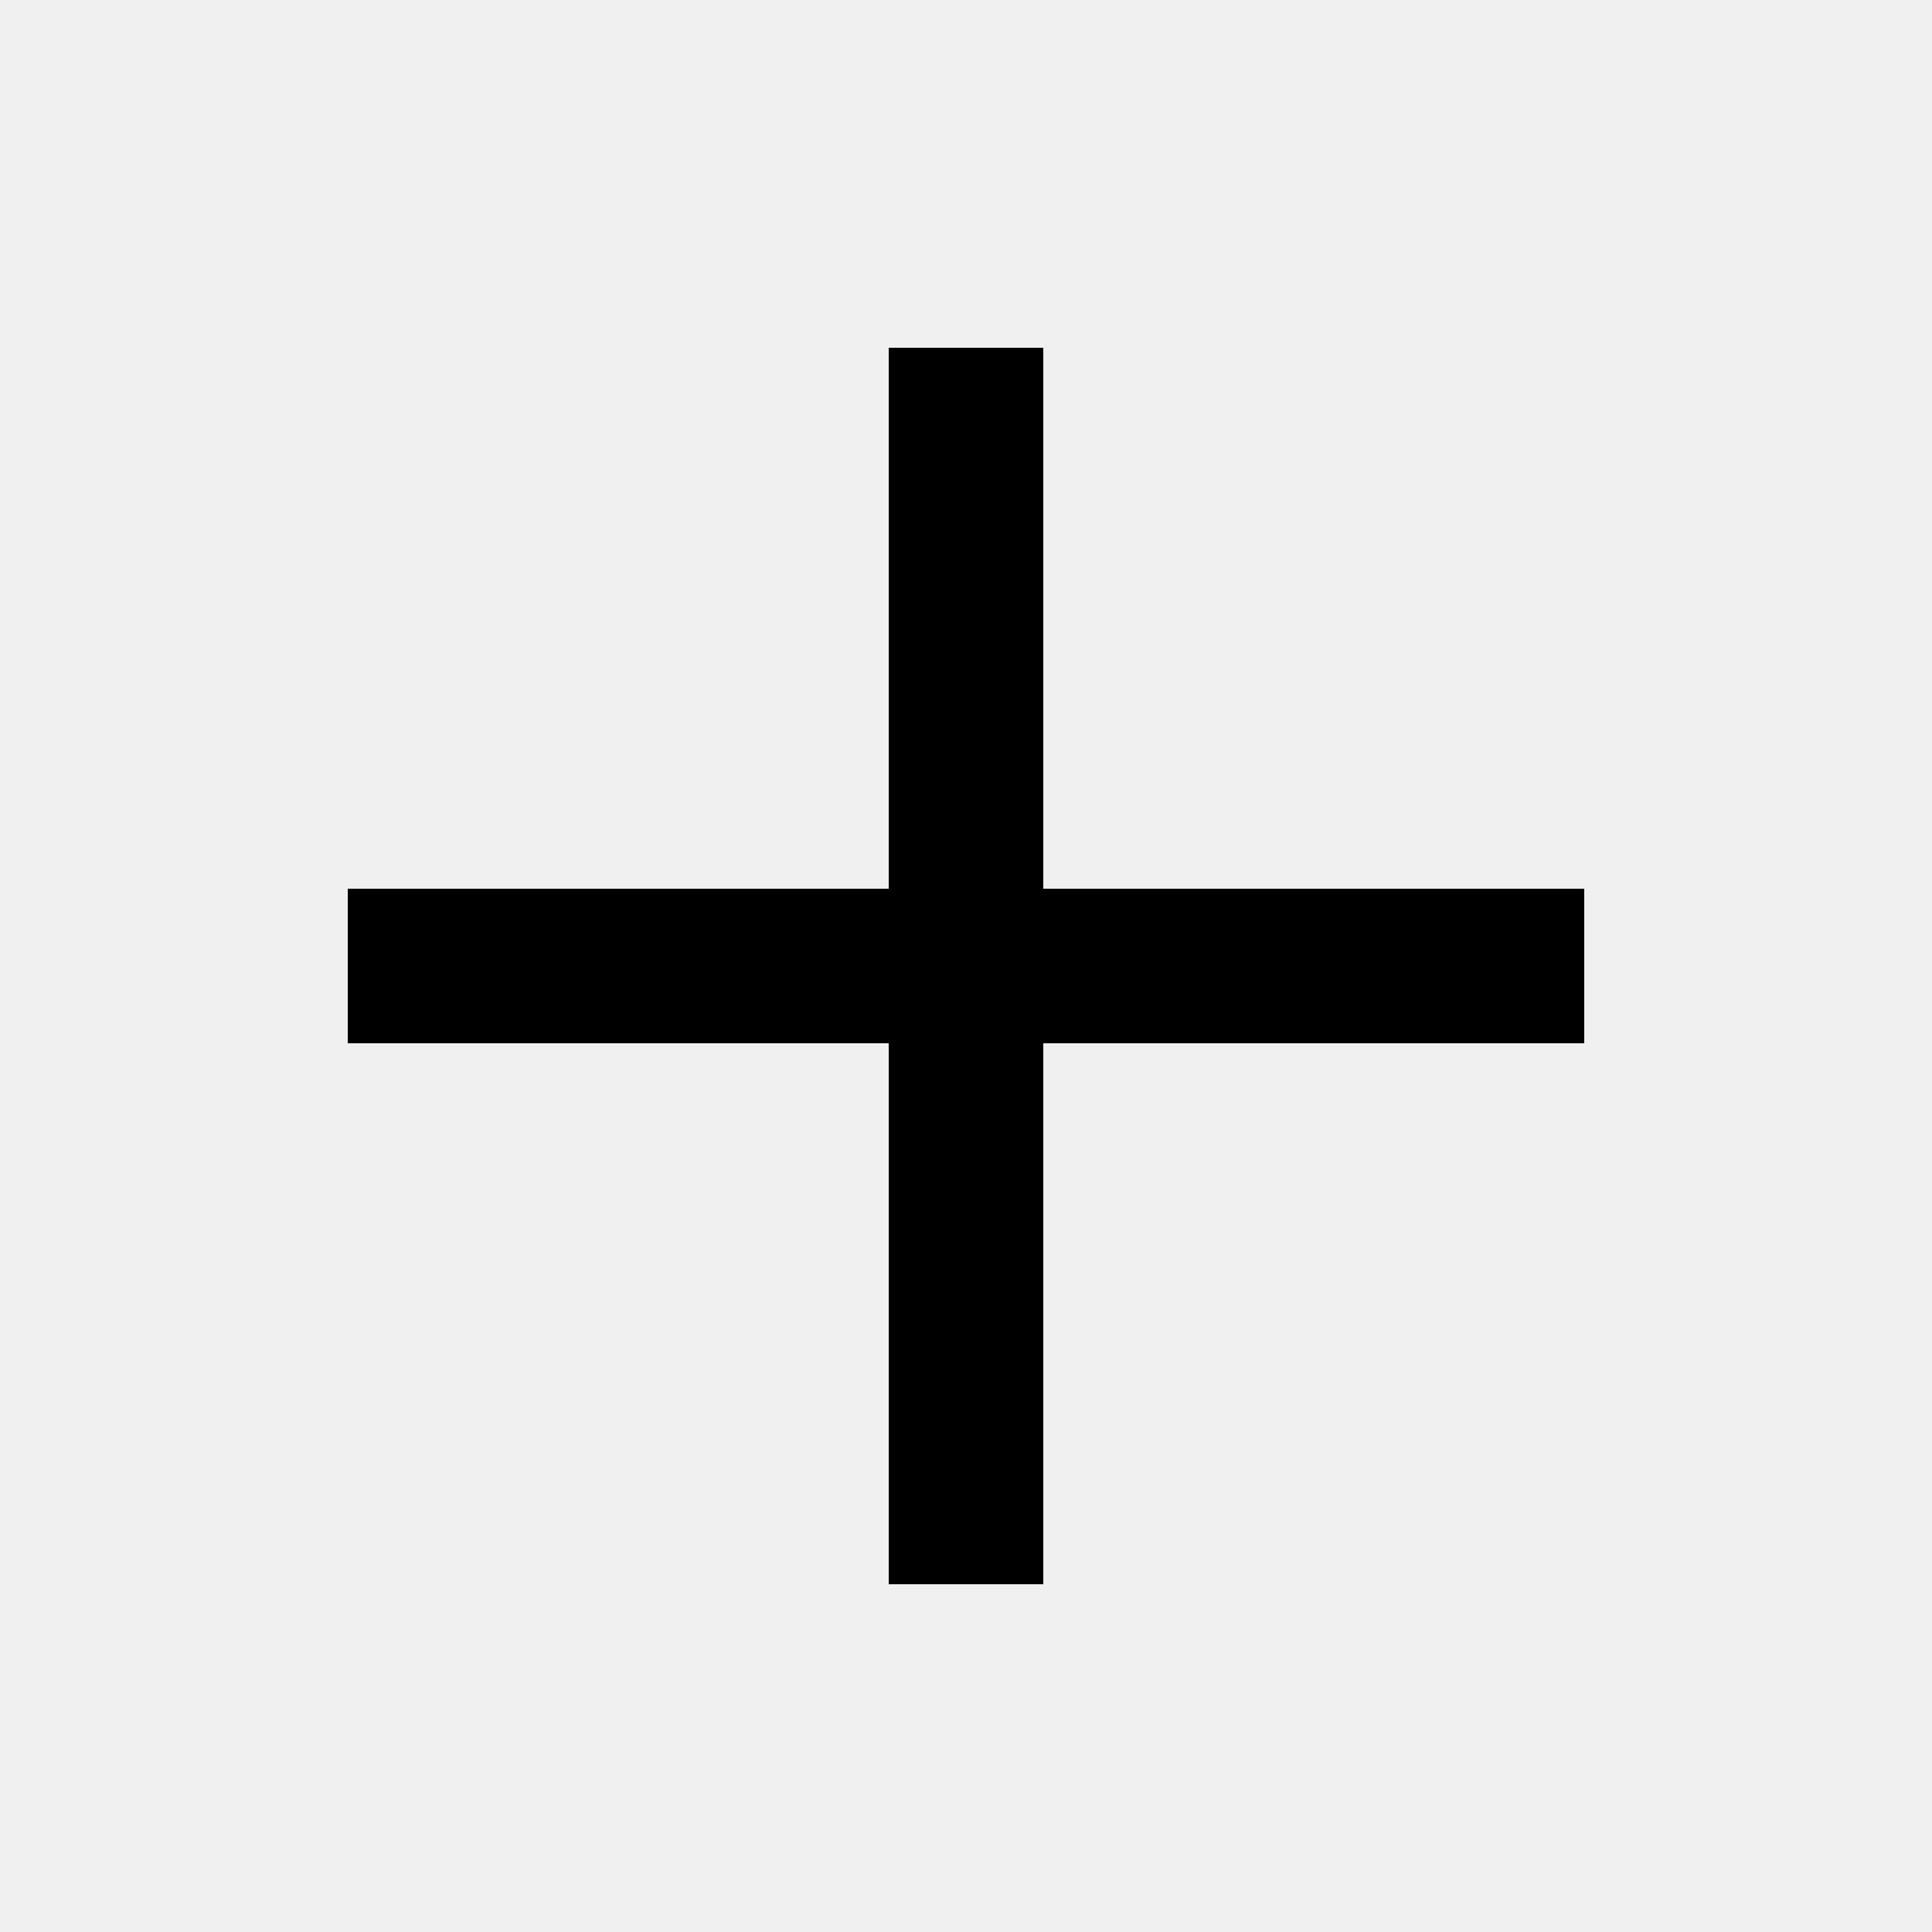
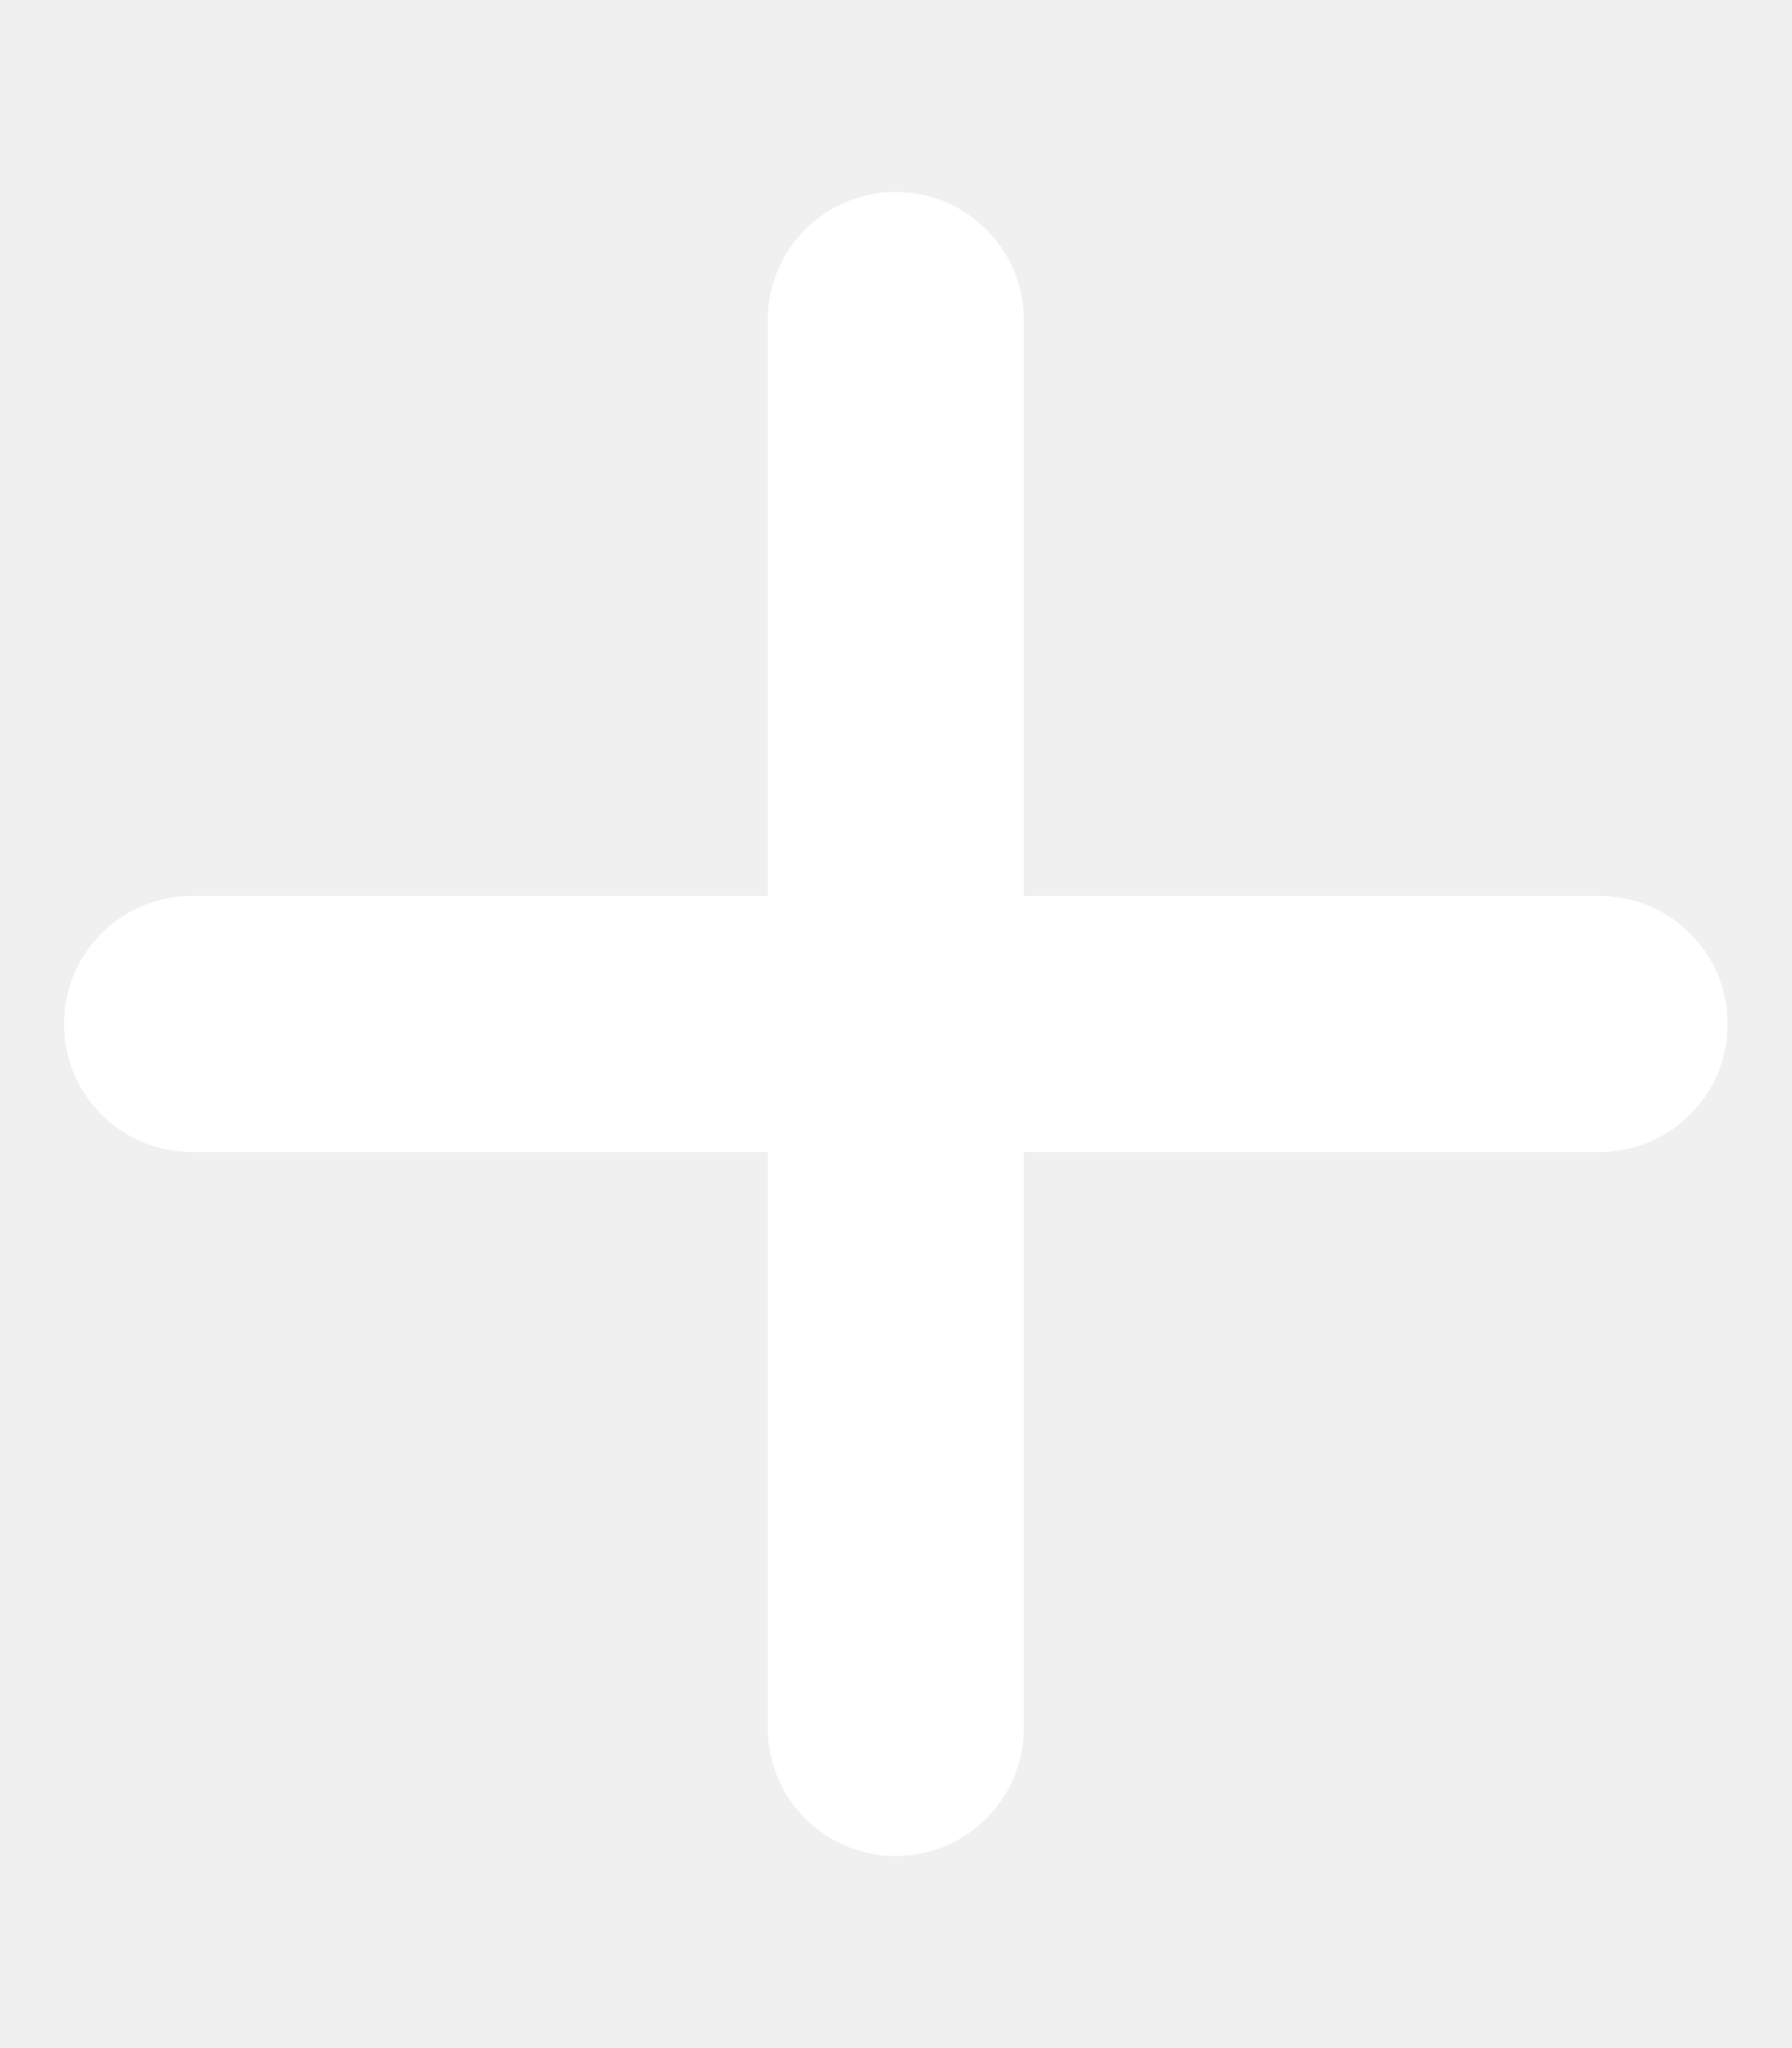
- <svg xmlns="http://www.w3.org/2000/svg" enable-background="new 0 0 50 50" height="50px" id="Layer_1" version="1.1" viewBox="0 0 50 50" width="50px" xml:space="preserve">
-   <rect fill="none" height="50" width="50" />
-   <line fill="none" stroke="#000000" stroke-miterlimit="10" stroke-width="4" x1="9" x2="41" y1="25" y2="25" />
-   <line fill="none" stroke="#000000" stroke-miterlimit="10" stroke-width="4" x1="25" x2="25" y1="9" y2="41" />
+ <svg xmlns="http://www.w3.org/2000/svg" viewBox="0 0 448 512" fill="white">
+   <path d="M256 80c0-17.7-14.3-32-32-32s-32 14.3-32 32V224H48c-17.7 0-32 14.3-32 32s14.3 32 32 32H192V432c0 17.7 14.3 32 32 32s32-14.3 32-32V288H400c17.7 0 32-14.3 32-32s-14.3-32-32-32H256V80z" />
</svg>
